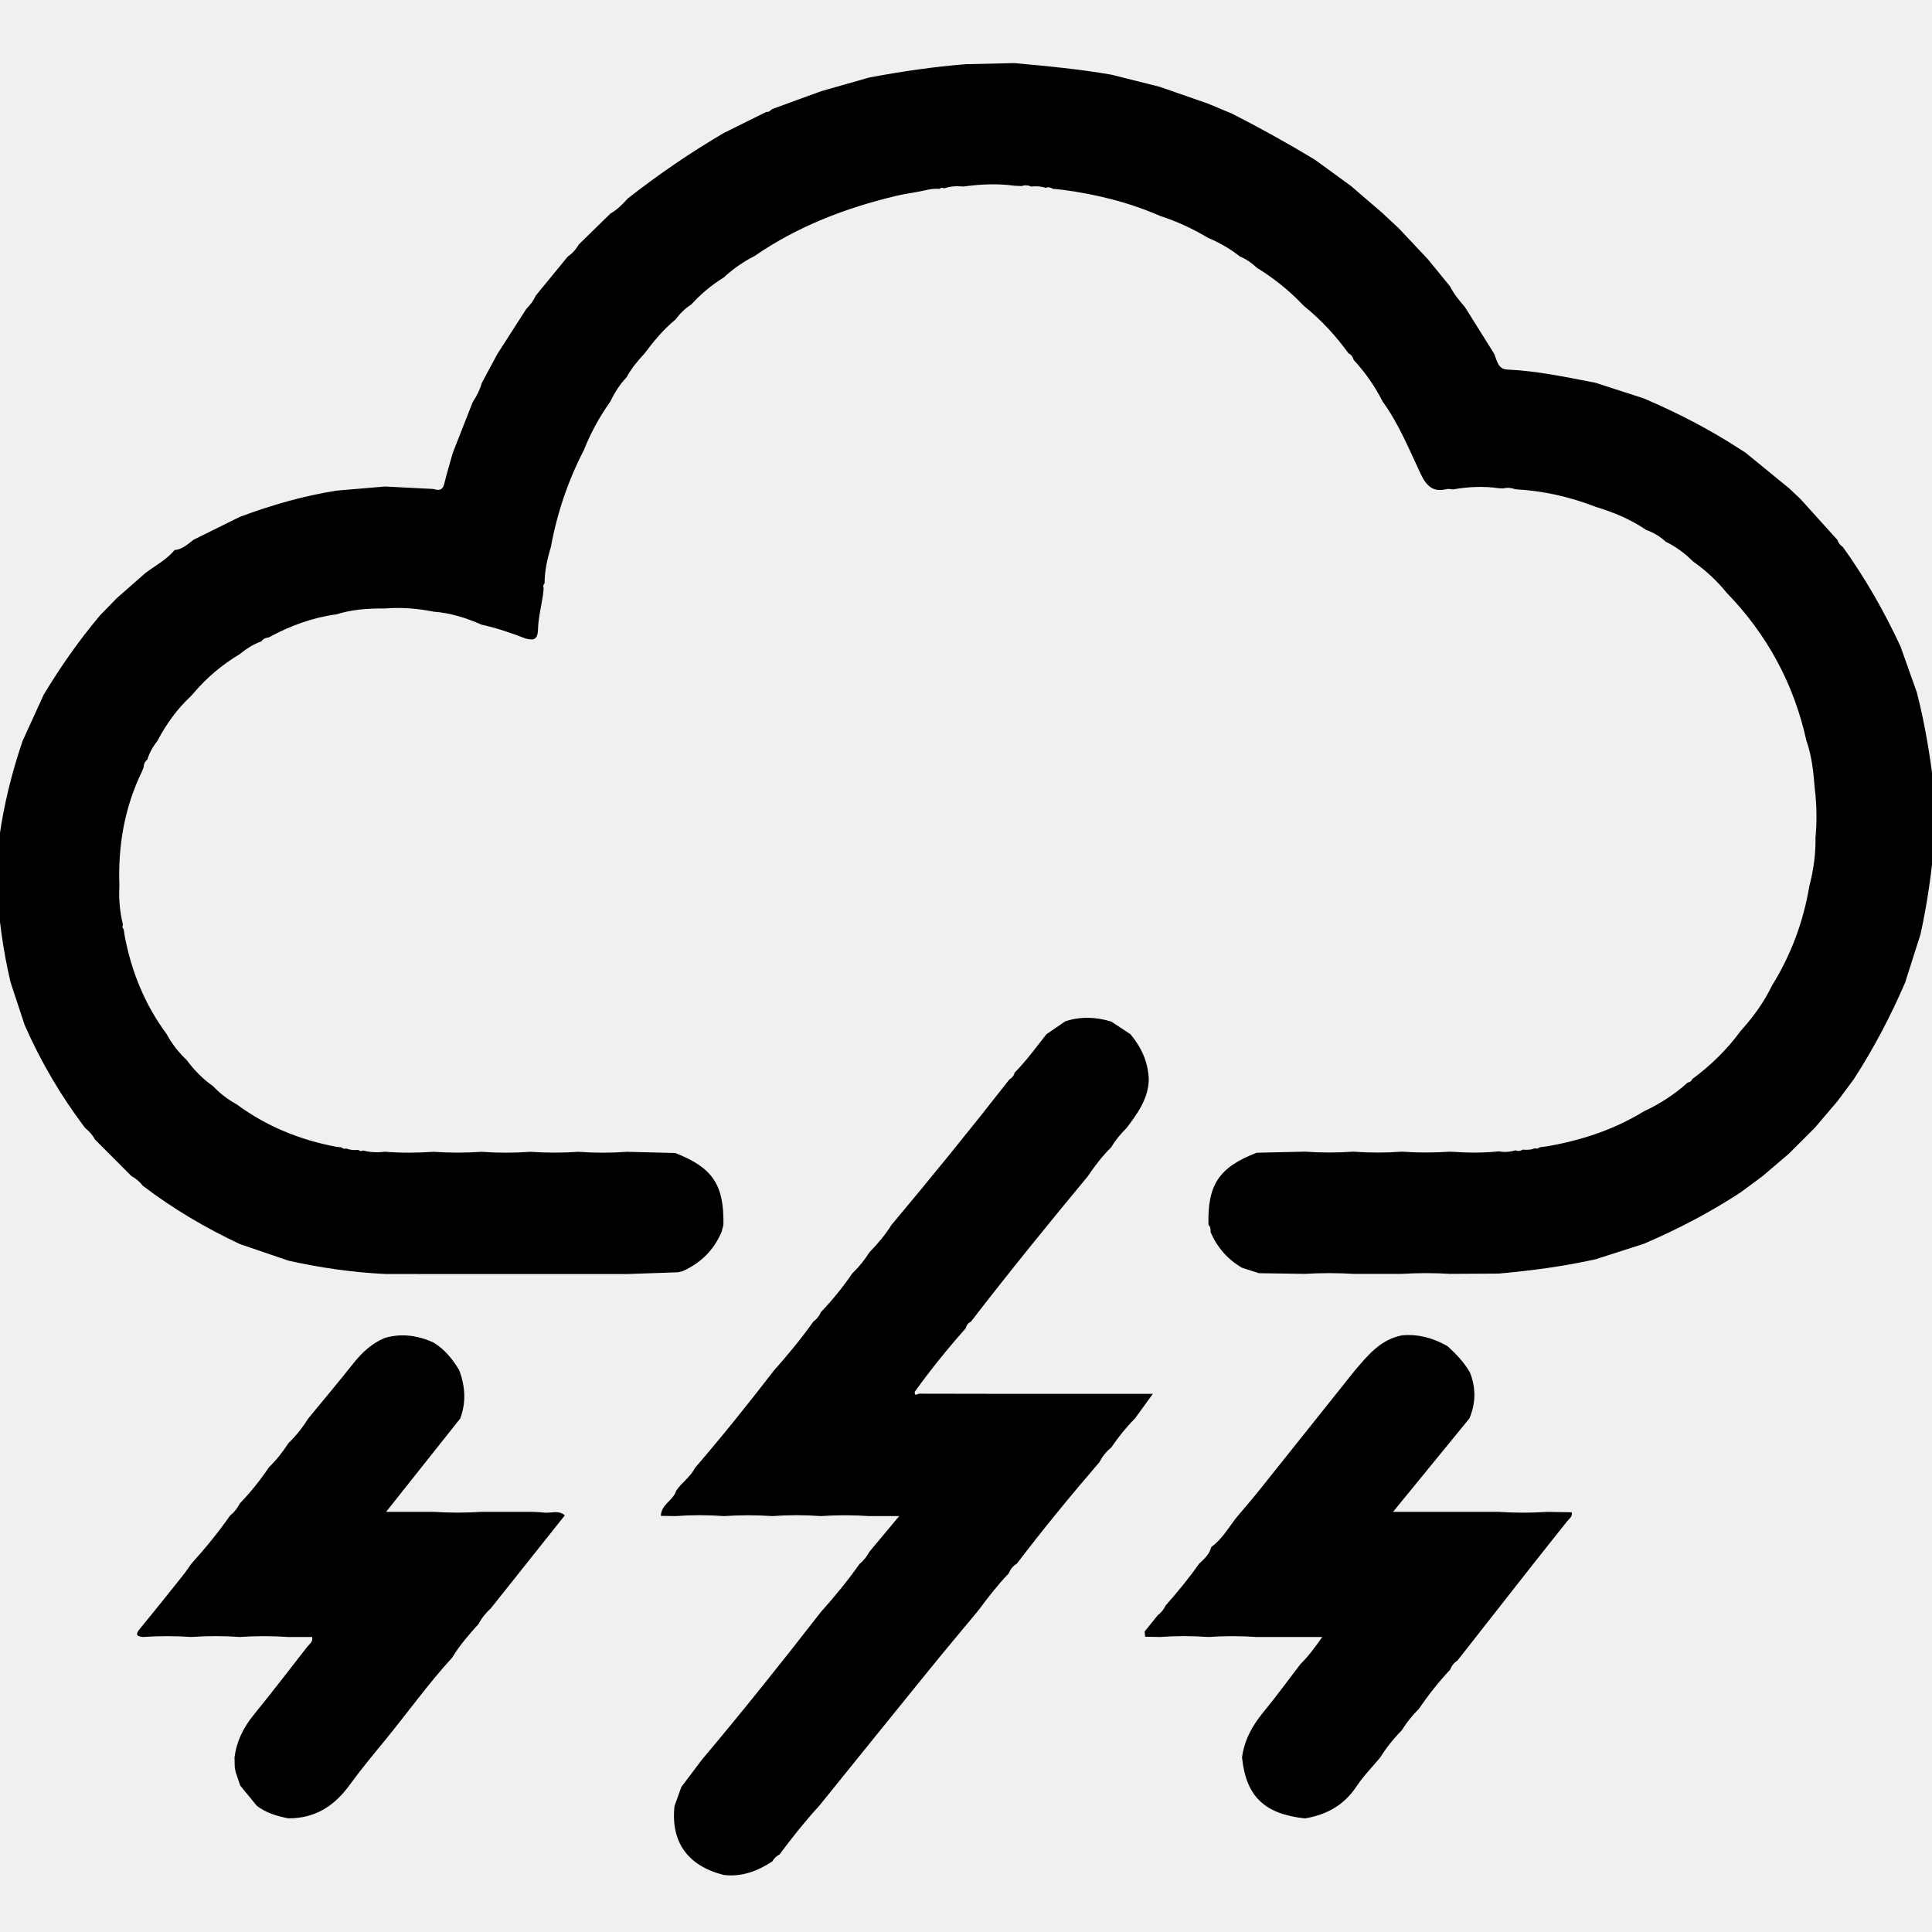
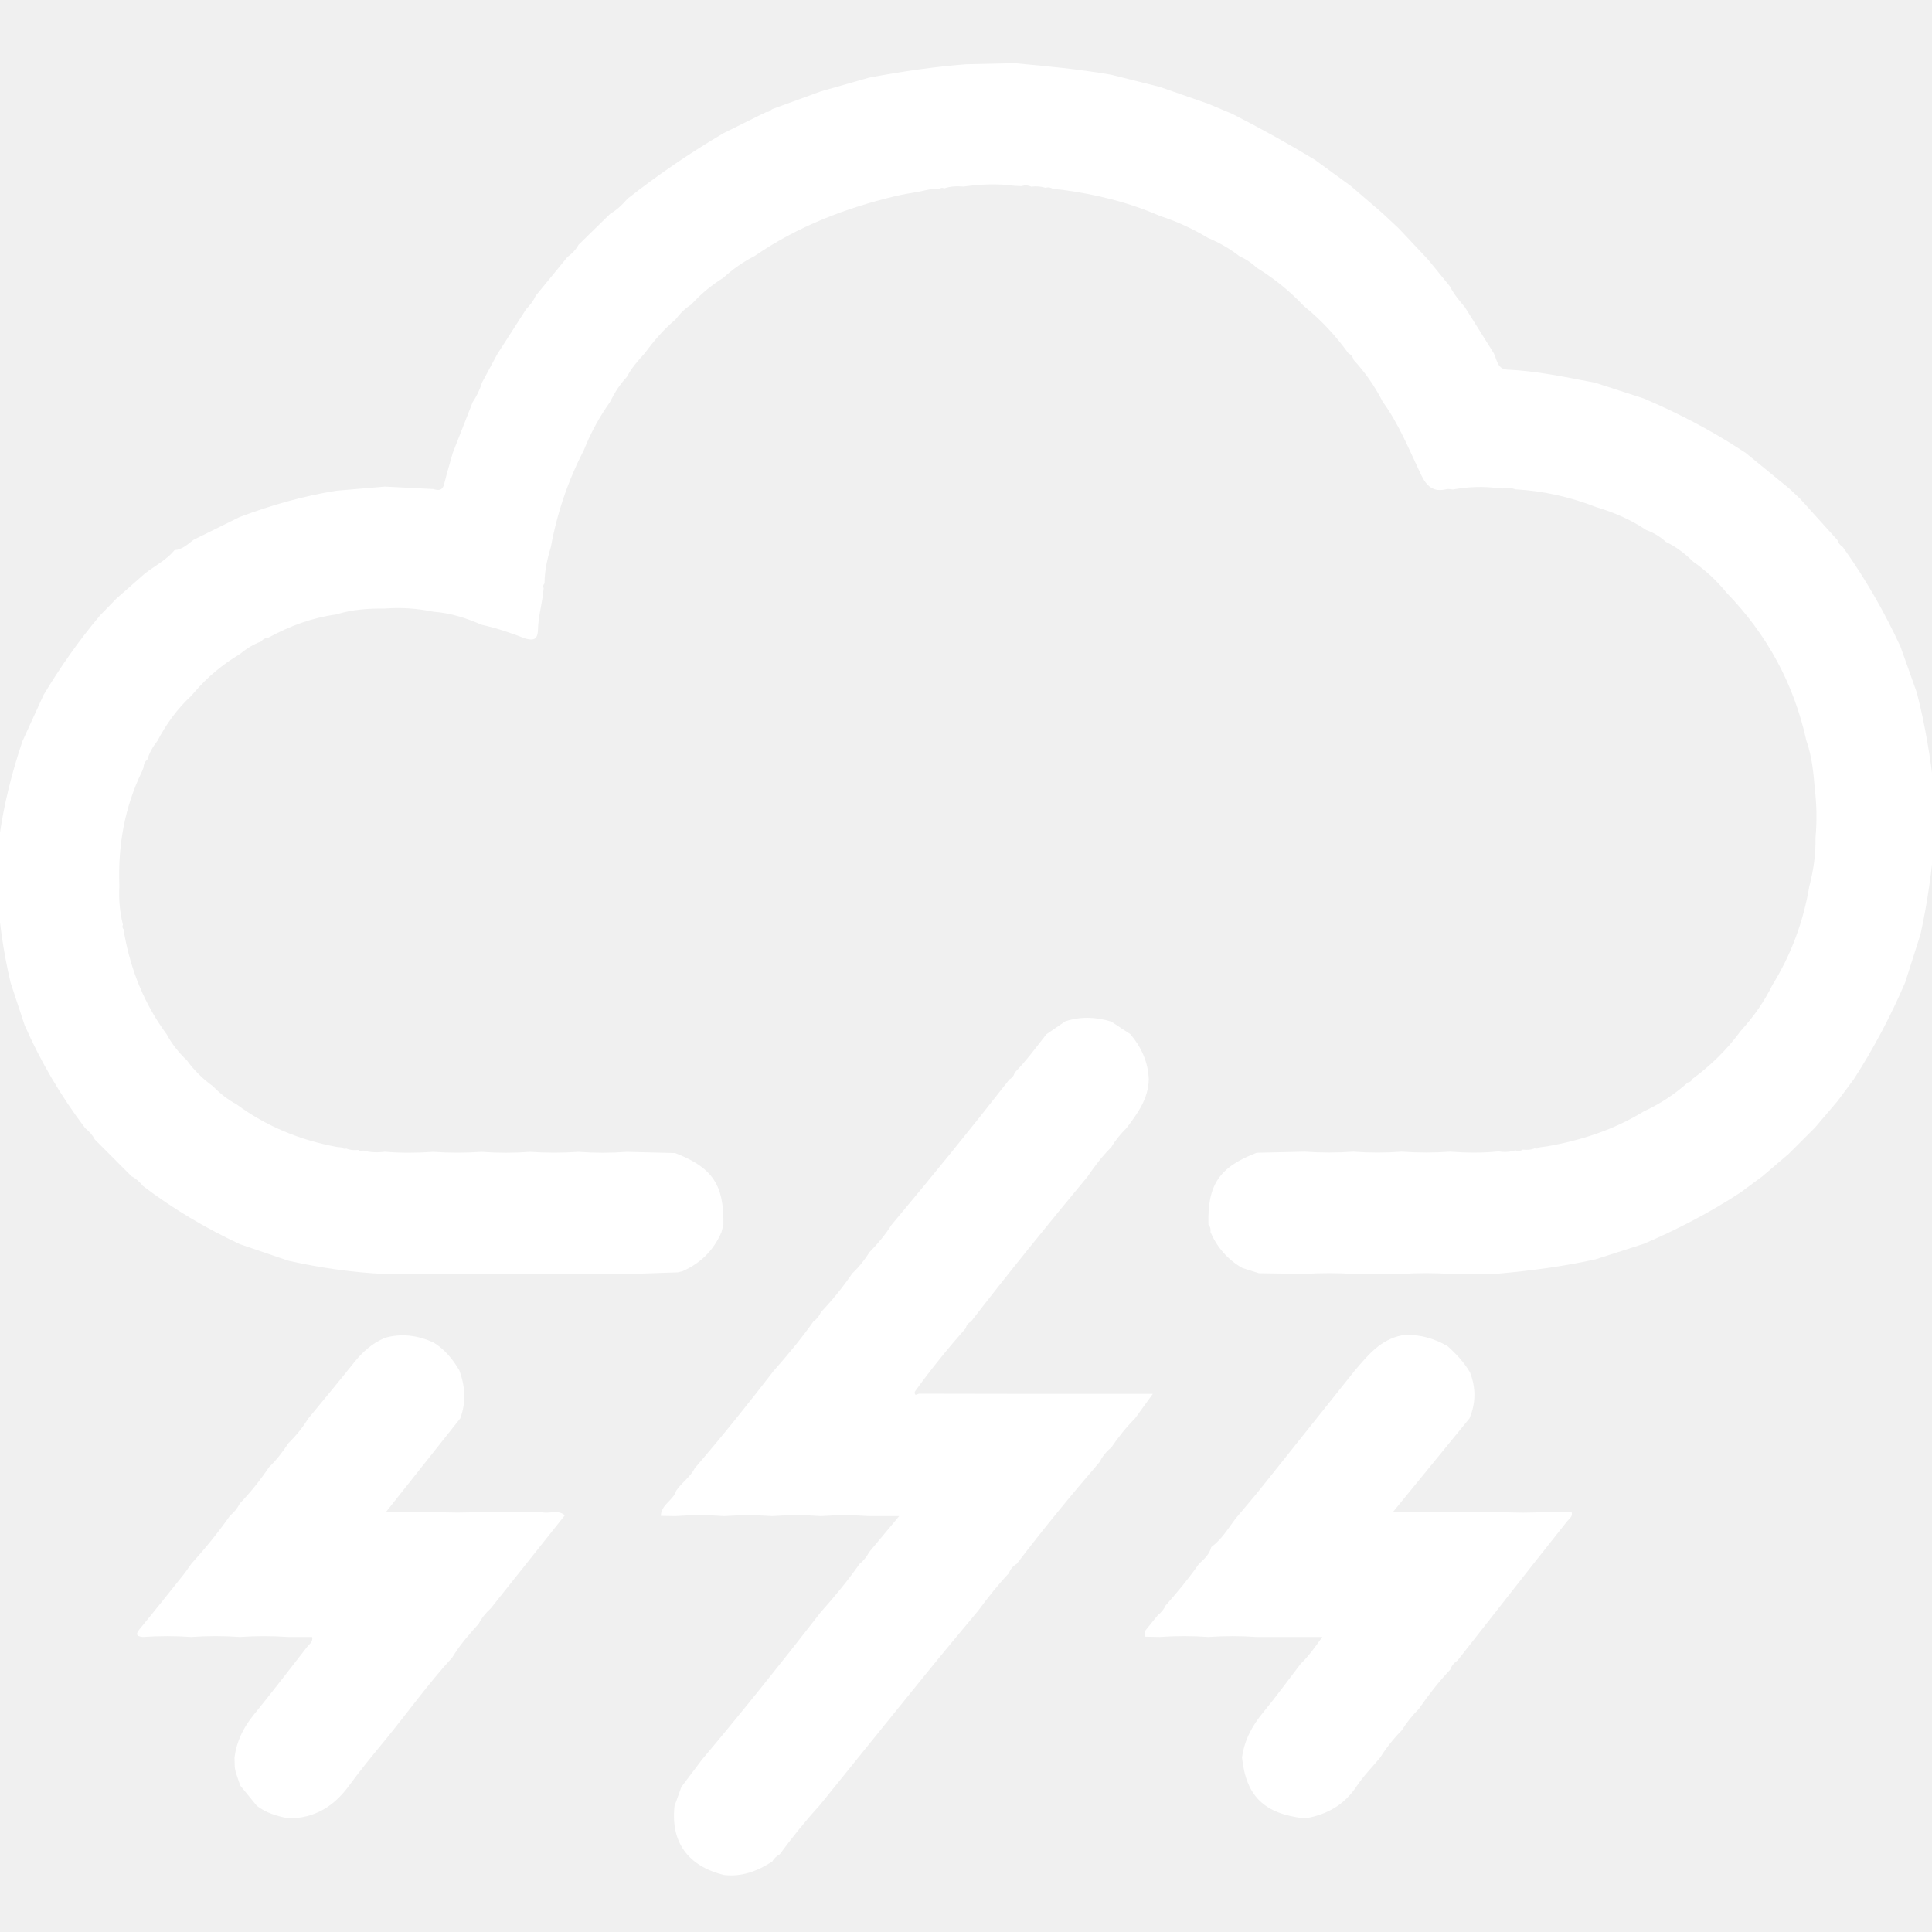
<svg xmlns="http://www.w3.org/2000/svg" version="1.1" id="Layer_1" x="0px" y="0px" width="100px" height="100px" viewBox="0 0 100 100" enable-background="new 0 0 100 100" xml:space="preserve">
  <g>
-     <path d="M100.119,40.969c0.008,0.792,0.016,1.585,0.023,2.377c-0.146,1.687-0.371,3.362-0.738,5.016   c-0.266,0.833-0.53,1.667-0.797,2.5c-0.75,1.74-1.629,3.41-2.656,5c-0.28,0.378-0.561,0.755-0.842,1.132   c-0.389,0.458-0.778,0.915-1.168,1.373c-0.45,0.45-0.9,0.901-1.353,1.352c-0.457,0.39-0.914,0.779-1.371,1.169   c-0.378,0.279-0.756,0.559-1.135,0.838c-1.585,1.037-3.26,1.908-5,2.654c-0.832,0.268-1.665,0.534-2.497,0.801   c-1.654,0.367-3.331,0.588-5.018,0.74c-0.834,0.005-1.668,0.01-2.502,0.014c-0.838-0.051-1.674-0.051-2.512,0   c-0.834,0-1.668,0-2.502,0c-0.836-0.051-1.674-0.051-2.51,0c-0.793-0.012-1.585-0.022-2.377-0.035   c-0.289-0.092-0.578-0.184-0.867-0.275c-0.752-0.436-1.293-1.055-1.639-1.85c0.012-0.141,0-0.273-0.107-0.381   c-0.058-2.074,0.553-2.983,2.496-3.729c0.832-0.02,1.666-0.036,2.498-0.055c0.834,0.058,1.668,0.058,2.502,0   c0.838,0.062,1.674,0.062,2.512,0c0.834,0.058,1.668,0.058,2.5,0c0.838,0.059,1.676,0.074,2.513-0.016   c0.295,0.053,0.584,0.034,0.868-0.055c0.134,0.059,0.259,0.041,0.379-0.035c0.214,0.02,0.425,0.018,0.625-0.072   c0.097,0.045,0.178,0.012,0.254-0.049c0.125-0.016,0.25-0.033,0.374-0.049c1.78-0.309,3.472-0.863,5.02-1.814   c0.829-0.385,1.587-0.877,2.267-1.49c0.106-0.018,0.192-0.063,0.229-0.176c0.957-0.703,1.798-1.524,2.501-2.483   c0.043-0.05,0.085-0.101,0.128-0.149c0.605-0.675,1.116-1.414,1.513-2.229c0.979-1.581,1.612-3.29,1.92-5.122   c0.216-0.826,0.336-1.664,0.32-2.519c0.079-0.838,0.065-1.675-0.035-2.51c-0.07-0.849-0.148-1.697-0.437-2.508   c-0.649-2.948-2.036-5.5-4.138-7.666c-0.497-0.612-1.069-1.145-1.717-1.597c-0.42-0.416-0.885-0.772-1.42-1.029   c-0.297-0.269-0.629-0.478-1.01-0.609c-0.801-0.545-1.682-0.916-2.605-1.193c-1.342-0.522-2.729-0.837-4.168-0.915   c-0.205-0.075-0.412-0.1-0.627-0.045c-0.078-0.003-0.157-0.006-0.237-0.009c-0.798-0.116-1.589-0.077-2.379,0.062   c-0.104-0.007-0.214-0.042-0.31-0.018c-0.712,0.176-1.049-0.15-1.352-0.787c-0.604-1.271-1.13-2.59-1.967-3.74   c-0.402-0.79-0.902-1.511-1.504-2.162c-0.041-0.15-0.119-0.271-0.267-0.338c-0.646-0.898-1.39-1.703-2.247-2.402   c-0.039-0.037-0.08-0.073-0.121-0.11c-0.705-0.745-1.502-1.379-2.375-1.917c-0.261-0.248-0.553-0.448-0.884-0.589   c-0.503-0.398-1.055-0.713-1.646-0.961c-0.783-0.47-1.608-0.85-2.479-1.133c-1.611-0.705-3.302-1.119-5.041-1.352   c-0.166-0.016-0.333-0.033-0.5-0.049c-0.119-0.075-0.242-0.11-0.379-0.052c-0.245-0.085-0.496-0.094-0.751-0.066   c-0.163-0.077-0.331-0.082-0.501-0.027c-0.121-0.005-0.242-0.01-0.363-0.016c-0.881-0.123-1.759-0.081-2.636,0.04   c-0.34-0.03-0.676-0.02-1.001,0.095c-0.091-0.05-0.174-0.033-0.252,0.029c-0.389-0.042-0.754,0.088-1.129,0.152   c-0.366,0.068-0.736,0.119-1.097,0.206c-2.623,0.626-5.109,1.577-7.344,3.119c-0.586,0.296-1.117,0.671-1.601,1.115   c-0.623,0.384-1.178,0.85-1.67,1.391c-0.326,0.205-0.591,0.473-0.819,0.78c-0.617,0.507-1.123,1.115-1.597,1.751   c-0.347,0.378-0.682,0.767-0.923,1.224c-0.359,0.378-0.633,0.813-0.86,1.281c-0.553,0.78-1.009,1.612-1.36,2.502   c-0.823,1.586-1.386,3.261-1.708,5.018c-0.187,0.611-0.324,1.231-0.326,1.875c-0.069,0.076-0.089,0.161-0.046,0.257   c-0.013,0.123-0.026,0.246-0.039,0.368c-0.091,0.591-0.24,1.182-0.256,1.775c-0.015,0.531-0.249,0.564-0.647,0.456   c-0.741-0.288-1.491-0.544-2.269-0.714c-0.796-0.348-1.615-0.612-2.488-0.674c-0.832-0.168-1.67-0.235-2.518-0.165   c-0.852-0.009-1.696,0.047-2.516,0.304c-1.245,0.169-2.401,0.595-3.499,1.195c-0.154,0.017-0.289,0.069-0.381,0.203   c-0.417,0.147-0.782,0.386-1.123,0.663c-0.892,0.534-1.68,1.191-2.355,1.983c-0.058,0.064-0.116,0.129-0.174,0.194   c-0.715,0.664-1.272,1.445-1.725,2.306c-0.23,0.295-0.42,0.611-0.522,0.974c-0.139,0.099-0.186,0.244-0.198,0.405   c-0.024,0.062-0.048,0.125-0.072,0.187c-0.917,1.88-1.258,3.875-1.179,5.953c-0.04,0.675,0.023,1.34,0.184,1.997   c-0.046,0.093-0.023,0.175,0.041,0.25c0.011,0.084,0.022,0.169,0.034,0.253c0.346,1.885,1.044,3.621,2.189,5.167   c0.272,0.506,0.623,0.949,1.04,1.343c0.382,0.524,0.837,0.979,1.366,1.354c0.354,0.371,0.754,0.684,1.207,0.928   c1.55,1.146,3.289,1.852,5.176,2.205c0.083,0.009,0.167,0.019,0.25,0.027c0.076,0.062,0.158,0.096,0.255,0.057   c0.2,0.086,0.408,0.098,0.621,0.074c0.078,0.068,0.163,0.086,0.256,0.033c0.369,0.098,0.743,0.113,1.12,0.062   c0.836,0.072,1.673,0.063,2.51,0.005c0.834,0.057,1.668,0.057,2.502,0c0.836,0.062,1.673,0.062,2.51,0   c0.834,0.057,1.668,0.057,2.502,0c0.837,0.062,1.674,0.062,2.511,0c0.831,0.021,1.662,0.041,2.493,0.062   c1.936,0.75,2.538,1.647,2.497,3.725c-0.034,0.125-0.067,0.25-0.101,0.375c-0.405,0.935-1.078,1.601-2.006,2.013   c-0.083,0.021-0.167,0.041-0.25,0.062c-0.879,0.029-1.758,0.06-2.637,0.09c-0.834,0-1.667,0-2.501,0c-0.837,0-1.674,0-2.511,0   c-0.833,0-1.667,0-2.501,0c-0.837,0-1.674,0-2.511,0c-0.833-0.002-1.667-0.002-2.501-0.004c-1.688-0.08-3.354-0.322-5.001-0.691   c-0.838-0.286-1.676-0.573-2.514-0.859c-1.773-0.832-3.45-1.822-5.011-3.01c-0.163-0.205-0.353-0.381-0.59-0.5   c-0.634-0.637-1.269-1.273-1.903-1.91c-0.119-0.236-0.297-0.421-0.499-0.586c-1.252-1.652-2.294-3.427-3.129-5.324   c-0.243-0.733-0.485-1.47-0.728-2.205c-0.387-1.644-0.624-3.309-0.698-4.996c0.038-0.834,0.075-1.668,0.112-2.503   c0.233-1.707,0.651-3.369,1.202-4.999c0.364-0.798,0.729-1.597,1.093-2.395c0.871-1.445,1.835-2.826,2.924-4.116   c0.282-0.29,0.563-0.58,0.845-0.869c0.494-0.435,0.988-0.87,1.482-1.304c0.514-0.394,1.104-0.691,1.526-1.202   c0.409-0.029,0.682-0.311,0.986-0.535c0.793-0.392,1.586-0.784,2.379-1.177c1.63-0.612,3.296-1.091,5.018-1.364   c0.835-0.071,1.669-0.142,2.504-0.213c0.835,0.042,1.671,0.084,2.506,0.127c0.266,0.082,0.479,0.089,0.564-0.262   c0.132-0.542,0.296-1.077,0.446-1.614c0.343-0.874,0.686-1.748,1.028-2.621c0.207-0.31,0.372-0.64,0.476-0.999   c0.269-0.5,0.537-0.999,0.805-1.498c0.496-0.773,0.992-1.546,1.489-2.319c0.204-0.204,0.376-0.43,0.495-0.695   c0.548-0.669,1.096-1.338,1.644-2.007c0.238-0.168,0.433-0.377,0.575-0.632c0.547-0.535,1.094-1.07,1.641-1.605   c0.351-0.199,0.632-0.479,0.896-0.78c1.585-1.242,3.242-2.376,4.979-3.395c0.735-0.365,1.47-0.729,2.206-1.094   c0.141,0.034,0.205-0.09,0.302-0.146c0.842-0.307,1.685-0.614,2.527-0.921c0.829-0.236,1.657-0.472,2.485-0.708   c1.661-0.311,3.33-0.561,5.016-0.691c0.833-0.019,1.666-0.037,2.499-0.056c1.678,0.152,3.355,0.31,5.018,0.598   c0.836,0.21,1.672,0.42,2.509,0.63c0.834,0.291,1.67,0.581,2.504,0.872c0.418,0.174,0.834,0.349,1.25,0.523   c1.453,0.741,2.877,1.532,4.272,2.375c0.625,0.455,1.25,0.911,1.875,1.366c0.541,0.465,1.082,0.931,1.623,1.396   c0.285,0.268,0.572,0.536,0.859,0.803c0.502,0.534,1.004,1.068,1.507,1.603c0.378,0.462,0.755,0.925,1.132,1.388   c0.203,0.402,0.49,0.744,0.78,1.085c0.497,0.794,0.995,1.589,1.493,2.384c0.164,0.337,0.184,0.817,0.695,0.839   c1.545,0.068,3.047,0.395,4.556,0.682c0.832,0.27,1.663,0.538,2.495,0.807c1.754,0.745,3.439,1.618,5.037,2.659   c0.08,0.052,0.16,0.104,0.242,0.155c0.754,0.617,1.51,1.234,2.265,1.852c0.192,0.182,0.386,0.363,0.577,0.544   c0.639,0.708,1.277,1.416,1.916,2.123c0.046,0.158,0.146,0.274,0.281,0.364c1.16,1.617,2.141,3.337,2.98,5.141   c0.283,0.797,0.566,1.594,0.85,2.391C99.648,37.527,99.926,39.241,100.119,40.969z" />
-     <path d="M37.469,97.049c-1.87-0.464-2.76-1.707-2.556-3.57c0.117-0.33,0.235-0.658,0.353-0.985c0.353-0.47,0.706-0.938,1.059-1.406   c2.107-2.502,4.15-5.058,6.156-7.642c0.714-0.799,1.395-1.625,2.012-2.502c0.213-0.168,0.374-0.381,0.502-0.618   c0.495-0.593,0.99-1.185,1.547-1.853c-0.615,0-1.084,0-1.554,0c-0.833-0.057-1.667-0.057-2.5,0c-0.837-0.062-1.674-0.062-2.511,0   c-0.833-0.057-1.667-0.057-2.501,0c-0.837-0.062-1.674-0.062-2.512,0c-0.252-0.004-0.504-0.008-0.757-0.012   c0.01-0.589,0.642-0.797,0.793-1.301c0.281-0.426,0.736-0.707,0.966-1.174c1.406-1.631,2.753-3.311,4.067-5.016l-0.049-0.037   l0.051,0.034c0.727-0.823,1.43-1.665,2.065-2.562c0.174-0.127,0.305-0.288,0.389-0.487c0.597-0.627,1.142-1.298,1.63-2.015   c0.345-0.323,0.635-0.692,0.888-1.092c0.425-0.431,0.812-0.893,1.133-1.406c2.077-2.477,4.115-4.983,6.103-7.531   c0.14-0.079,0.235-0.189,0.272-0.35c0.604-0.616,1.114-1.312,1.645-1.99c0.326-0.225,0.652-0.447,0.979-0.671   c0.795-0.259,1.588-0.23,2.381,0.014c0.33,0.218,0.658,0.437,0.988,0.651c0.572,0.679,0.922,1.447,0.953,2.346   c-0.025,1.003-0.582,1.761-1.154,2.514c-0.301,0.301-0.572,0.622-0.787,0.991c-0.465,0.459-0.859,0.974-1.224,1.515   c-2.054,2.474-4.079,4.971-6.042,7.516c-0.145,0.068-0.233,0.182-0.265,0.338c-0.936,1.053-1.819,2.146-2.642,3.29   c-0.018,0.282,0.156,0.085,0.246,0.099c1.638,0.002,3.276,0.006,4.914,0.008c0.837,0,1.673,0,2.511,0c0.834,0,1.668,0,2.502,0   c0.676,0,1.351,0,2.151,0c-0.371,0.513-0.646,0.891-0.921,1.269c-0.461,0.461-0.865,0.969-1.23,1.508   c-0.262,0.209-0.463,0.468-0.617,0.763c-1.475,1.713-2.908,3.459-4.278,5.258c-0.196,0.11-0.326,0.276-0.406,0.485   c-0.567,0.597-1.075,1.242-1.562,1.906c-0.887,1.069-1.783,2.135-2.659,3.215c-1.859,2.289-3.708,4.586-5.562,6.879   c0.011,0.011,0.021,0.021,0.032,0.031c-0.01-0.01-0.021-0.021-0.031-0.031c-0.743,0.812-1.431,1.669-2.083,2.554   c-0.16,0.088-0.293,0.201-0.378,0.365C39.213,96.846,38.4,97.158,37.469,97.049z" />
-     <path d="M14.914,94.116c-0.58-0.114-1.141-0.279-1.62-0.646c-0.287-0.351-0.573-0.699-0.86-1.05   c-0.079-0.231-0.158-0.465-0.236-0.696c-0.016-0.084-0.031-0.17-0.047-0.254c-0.004-0.168-0.009-0.335-0.013-0.503   c0.104-0.827,0.452-1.536,0.978-2.186c0.943-1.162,1.858-2.349,2.775-3.529c0.116-0.149,0.325-0.272,0.264-0.522   c-0.42,0-0.831,0-1.242,0c-0.834-0.057-1.668-0.057-2.501,0c-0.837-0.06-1.674-0.06-2.511,0c-0.834-0.058-1.668-0.056-2.502,0   c-0.406-0.035-0.356-0.187-0.142-0.445c0.749-0.908,1.481-1.828,2.215-2.748c0.153-0.191,0.287-0.396,0.43-0.596l0,0   c0.721-0.795,1.397-1.625,2.013-2.504c0.216-0.166,0.377-0.377,0.498-0.619c0.562-0.582,1.063-1.213,1.516-1.883   c0.384-0.369,0.708-0.789,0.998-1.234c0.39-0.381,0.731-0.803,1.019-1.268c0.787-0.957,1.584-1.908,2.355-2.879   c0.447-0.562,0.957-1.029,1.625-1.307c0.869-0.245,1.702-0.127,2.512,0.242c0.583,0.353,0.993,0.865,1.336,1.441   c0.304,0.825,0.364,1.654,0.046,2.492c-1.259,1.586-2.519,3.172-3.834,4.83c0.883,0,1.664,0,2.444,0   c0.838,0.055,1.677,0.055,2.515,0c0.833,0,1.666,0,2.499,0c0.226,0.012,0.455,0.006,0.678,0.037   c0.371,0.053,0.776-0.154,1.113,0.146c-1.276,1.604-2.553,3.207-3.83,4.812c-0.254,0.233-0.472,0.496-0.631,0.806   c-0.497,0.547-0.982,1.104-1.366,1.741c-1.239,1.354-2.305,2.847-3.466,4.265c-0.635,0.772-1.274,1.547-1.863,2.354   C17.288,93.498,16.28,94.129,14.914,94.116z" />
-     <path d="M67.549,94.121c-2.107-0.227-3.051-1.139-3.262-3.154c0.119-0.893,0.523-1.641,1.094-2.332   c0.672-0.814,1.293-1.672,1.938-2.512c0.423-0.408,0.755-0.881,1.123-1.393c-1.211,0-2.308,0-3.402,0   c-0.834-0.057-1.667-0.057-2.501,0c-0.838-0.06-1.675-0.06-2.513,0c-0.252-0.004-0.502-0.008-0.754-0.014   c-0.01-0.09-0.019-0.18-0.026-0.27c0.228-0.279,0.45-0.561,0.678-0.84c0.179-0.137,0.316-0.306,0.412-0.51   c0.608-0.688,1.196-1.395,1.72-2.15c0.266-0.249,0.547-0.489,0.637-0.868c0.535-0.39,0.865-0.953,1.254-1.47   c0.427-0.51,0.863-1.012,1.279-1.531c1.629-2.036,3.254-4.076,4.879-6.114l0.002-0.004c0.682-0.798,1.34-1.625,2.457-1.841   c0.848-0.079,1.625,0.138,2.354,0.556c0.449,0.402,0.86,0.837,1.166,1.361c0.313,0.799,0.308,1.592-0.028,2.383   c-1.3,1.59-2.599,3.181-3.953,4.836c1.096,0,2.031,0,2.969,0c0.832,0,1.666,0,2.498,0c0.84,0.056,1.678,0.056,2.516,0   c0.421,0.007,0.842,0.015,1.262,0.021c0.062,0.229-0.132,0.334-0.238,0.471c-0.604,0.77-1.221,1.529-1.824,2.299   c-1.285,1.633-2.565,3.271-3.85,4.906c-0.179,0.115-0.304,0.275-0.379,0.475c-0.6,0.631-1.129,1.318-1.623,2.032   c-0.338,0.333-0.631,0.703-0.881,1.106c-0.426,0.426-0.795,0.895-1.113,1.403c-0.412,0.496-0.871,0.959-1.225,1.494   C69.568,93.438,68.662,93.932,67.549,94.121z" />
+     <path fill="#FFFFFF" d="M100.119,40.969c0.008,0.792,0.016,1.585,0.023,2.377c-0.146,1.687-0.371,3.362-0.738,5.016   c-0.266,0.833-0.53,1.667-0.797,2.5c-0.75,1.74-1.629,3.41-2.656,5c-0.28,0.379-0.561,0.756-0.842,1.133   c-0.389,0.458-0.778,0.915-1.168,1.373c-0.45,0.449-0.9,0.9-1.354,1.352c-0.457,0.391-0.914,0.779-1.371,1.17   c-0.378,0.278-0.756,0.559-1.135,0.838c-1.585,1.037-3.26,1.907-5,2.653c-0.832,0.269-1.665,0.534-2.497,0.802   c-1.653,0.366-3.331,0.588-5.019,0.739c-0.834,0.005-1.668,0.011-2.502,0.015c-0.838-0.052-1.674-0.052-2.512,0   c-0.834,0-1.668,0-2.502,0c-0.836-0.052-1.674-0.052-2.51,0c-0.793-0.013-1.585-0.022-2.377-0.035   c-0.289-0.092-0.578-0.185-0.867-0.275c-0.752-0.436-1.293-1.055-1.639-1.85c0.012-0.142,0-0.273-0.107-0.381   c-0.058-2.074,0.553-2.983,2.496-3.729c0.832-0.021,1.666-0.036,2.498-0.056c0.834,0.059,1.668,0.059,2.502,0   c0.838,0.062,1.674,0.062,2.512,0c0.834,0.059,1.668,0.059,2.5,0c0.838,0.06,1.676,0.074,2.514-0.016   c0.295,0.053,0.584,0.034,0.867-0.055c0.135,0.059,0.26,0.041,0.379-0.035c0.215,0.02,0.426,0.018,0.625-0.072   c0.098,0.045,0.179,0.012,0.255-0.049c0.125-0.016,0.25-0.033,0.374-0.049c1.779-0.309,3.472-0.863,5.02-1.814   c0.829-0.385,1.588-0.877,2.268-1.49c0.105-0.018,0.191-0.062,0.229-0.176c0.957-0.703,1.798-1.523,2.501-2.482   c0.043-0.051,0.085-0.102,0.128-0.148c0.605-0.676,1.116-1.414,1.514-2.229c0.979-1.581,1.611-3.29,1.92-5.122   c0.216-0.826,0.336-1.664,0.32-2.519c0.078-0.838,0.064-1.675-0.035-2.51c-0.07-0.849-0.148-1.697-0.438-2.508   c-0.648-2.948-2.036-5.5-4.139-7.666c-0.496-0.612-1.068-1.145-1.717-1.597c-0.42-0.416-0.885-0.772-1.42-1.029   c-0.297-0.269-0.629-0.478-1.01-0.609c-0.801-0.545-1.682-0.916-2.605-1.193c-1.342-0.522-2.729-0.837-4.168-0.915   c-0.205-0.075-0.412-0.1-0.627-0.045c-0.078-0.003-0.156-0.006-0.236-0.009c-0.799-0.116-1.59-0.077-2.379,0.062   c-0.104-0.007-0.215-0.042-0.311-0.018c-0.712,0.176-1.049-0.15-1.352-0.787c-0.604-1.271-1.131-2.59-1.967-3.74   c-0.402-0.79-0.902-1.511-1.504-2.162c-0.041-0.15-0.119-0.271-0.268-0.338c-0.646-0.898-1.39-1.703-2.247-2.402   c-0.039-0.037-0.079-0.073-0.12-0.11c-0.705-0.745-1.503-1.379-2.375-1.917c-0.262-0.248-0.554-0.448-0.885-0.589   c-0.503-0.398-1.055-0.713-1.646-0.961c-0.782-0.47-1.607-0.85-2.479-1.133c-1.611-0.705-3.302-1.119-5.041-1.352   c-0.166-0.016-0.333-0.033-0.5-0.049c-0.119-0.075-0.242-0.11-0.379-0.052c-0.245-0.085-0.496-0.094-0.751-0.066   c-0.163-0.077-0.331-0.082-0.501-0.027c-0.121-0.005-0.242-0.01-0.363-0.016c-0.881-0.123-1.759-0.081-2.636,0.04   c-0.34-0.03-0.676-0.02-1.001,0.095c-0.091-0.05-0.174-0.033-0.252,0.029c-0.389-0.042-0.754,0.088-1.129,0.152   c-0.366,0.068-0.736,0.119-1.097,0.206c-2.623,0.626-5.109,1.577-7.344,3.119c-0.586,0.296-1.117,0.671-1.601,1.115   c-0.623,0.384-1.178,0.85-1.67,1.391c-0.326,0.205-0.591,0.473-0.819,0.78c-0.617,0.507-1.123,1.115-1.597,1.751   c-0.347,0.378-0.682,0.767-0.923,1.224c-0.359,0.378-0.633,0.813-0.86,1.281c-0.553,0.78-1.009,1.612-1.36,2.502   c-0.823,1.586-1.386,3.261-1.708,5.018c-0.187,0.611-0.324,1.231-0.326,1.875c-0.069,0.076-0.089,0.161-0.046,0.257   c-0.013,0.123-0.026,0.246-0.039,0.368c-0.091,0.591-0.24,1.182-0.256,1.775c-0.015,0.531-0.249,0.564-0.647,0.456   c-0.741-0.288-1.491-0.544-2.269-0.714c-0.796-0.348-1.615-0.612-2.488-0.674c-0.832-0.168-1.67-0.235-2.518-0.165   c-0.852-0.009-1.696,0.047-2.516,0.304c-1.245,0.169-2.401,0.595-3.499,1.195c-0.154,0.017-0.289,0.069-0.381,0.203   c-0.417,0.147-0.782,0.386-1.123,0.663c-0.892,0.534-1.68,1.191-2.355,1.983c-0.058,0.064-0.116,0.129-0.174,0.194   c-0.715,0.664-1.272,1.445-1.725,2.306c-0.23,0.295-0.42,0.611-0.522,0.974c-0.139,0.099-0.186,0.244-0.198,0.405   c-0.024,0.062-0.048,0.125-0.072,0.187c-0.917,1.88-1.258,3.875-1.179,5.953c-0.04,0.675,0.023,1.34,0.184,1.997   c-0.046,0.093-0.023,0.175,0.041,0.25c0.011,0.084,0.022,0.169,0.034,0.253c0.346,1.885,1.044,3.621,2.189,5.167   c0.272,0.506,0.623,0.949,1.04,1.343c0.382,0.524,0.837,0.979,1.366,1.354c0.354,0.371,0.754,0.684,1.207,0.928   c1.55,1.146,3.289,1.852,5.176,2.205c0.083,0.009,0.167,0.019,0.25,0.026c0.076,0.062,0.158,0.097,0.255,0.058   c0.2,0.086,0.408,0.098,0.621,0.074c0.078,0.067,0.163,0.086,0.256,0.032c0.369,0.099,0.743,0.113,1.12,0.062   c0.836,0.072,1.673,0.063,2.51,0.006c0.834,0.057,1.668,0.057,2.502,0c0.836,0.062,1.673,0.062,2.51,0   c0.834,0.057,1.668,0.057,2.502,0c0.837,0.062,1.674,0.062,2.511,0c0.831,0.021,1.662,0.041,2.493,0.062   c1.936,0.75,2.538,1.646,2.497,3.725c-0.034,0.125-0.067,0.25-0.101,0.375c-0.405,0.935-1.078,1.601-2.006,2.013   c-0.083,0.021-0.167,0.041-0.25,0.062c-0.879,0.029-1.758,0.061-2.637,0.09c-0.834,0-1.667,0-2.501,0c-0.837,0-1.674,0-2.511,0   c-0.833,0-1.667,0-2.501,0c-0.837,0-1.674,0-2.511,0c-0.833-0.002-1.667-0.002-2.501-0.004c-1.688-0.08-3.354-0.321-5.001-0.69   c-0.838-0.286-1.676-0.573-2.514-0.858c-1.773-0.832-3.45-1.822-5.011-3.011c-0.163-0.205-0.353-0.381-0.59-0.5   c-0.634-0.637-1.269-1.272-1.903-1.909c-0.119-0.236-0.297-0.422-0.499-0.587c-1.252-1.651-2.294-3.427-3.129-5.323   c-0.243-0.733-0.485-1.471-0.728-2.205c-0.387-1.645-0.624-3.31-0.698-4.997c0.038-0.834,0.075-1.668,0.112-2.503   c0.233-1.707,0.651-3.369,1.202-4.999c0.364-0.798,0.729-1.597,1.093-2.395c0.871-1.445,1.835-2.826,2.924-4.116   c0.282-0.29,0.563-0.58,0.845-0.869c0.494-0.435,0.988-0.87,1.482-1.304c0.514-0.394,1.104-0.691,1.526-1.202   c0.409-0.029,0.682-0.311,0.986-0.535c0.793-0.392,1.586-0.784,2.379-1.177c1.63-0.612,3.296-1.091,5.018-1.364   c0.835-0.071,1.669-0.142,2.504-0.213c0.835,0.042,1.671,0.084,2.506,0.127c0.266,0.082,0.479,0.089,0.564-0.262   c0.132-0.542,0.296-1.077,0.446-1.614c0.343-0.874,0.686-1.748,1.028-2.621c0.207-0.31,0.372-0.64,0.476-0.999   c0.269-0.5,0.537-0.999,0.805-1.498c0.496-0.773,0.992-1.546,1.489-2.319c0.204-0.204,0.376-0.43,0.495-0.695   c0.548-0.669,1.096-1.338,1.644-2.007c0.238-0.168,0.433-0.377,0.575-0.632c0.547-0.535,1.094-1.07,1.641-1.605   c0.351-0.199,0.632-0.479,0.896-0.78c1.585-1.242,3.242-2.376,4.979-3.395c0.735-0.365,1.47-0.729,2.206-1.094   c0.141,0.034,0.205-0.09,0.302-0.146c0.842-0.307,1.685-0.614,2.527-0.921c0.829-0.236,1.657-0.472,2.485-0.708   c1.661-0.311,3.33-0.561,5.016-0.691c0.833-0.019,1.666-0.037,2.499-0.056c1.678,0.152,3.355,0.31,5.018,0.598   c0.836,0.21,1.672,0.42,2.51,0.63c0.834,0.291,1.67,0.581,2.504,0.872c0.418,0.174,0.834,0.349,1.25,0.523   c1.453,0.741,2.877,1.532,4.271,2.375c0.625,0.455,1.25,0.911,1.875,1.366c0.541,0.465,1.082,0.931,1.623,1.396   c0.285,0.268,0.572,0.536,0.859,0.803c0.502,0.534,1.004,1.068,1.507,1.603c0.378,0.462,0.755,0.925,1.132,1.388   c0.203,0.402,0.49,0.744,0.78,1.085c0.497,0.794,0.995,1.589,1.493,2.384c0.164,0.337,0.184,0.817,0.695,0.839   c1.545,0.068,3.047,0.395,4.556,0.682c0.832,0.27,1.663,0.538,2.495,0.807c1.754,0.745,3.438,1.618,5.037,2.659   c0.08,0.052,0.16,0.104,0.242,0.155c0.754,0.617,1.51,1.234,2.265,1.852c0.192,0.182,0.386,0.363,0.577,0.544   c0.639,0.708,1.276,1.416,1.916,2.123c0.045,0.158,0.146,0.274,0.281,0.364c1.159,1.617,2.141,3.337,2.979,5.141   c0.282,0.797,0.565,1.594,0.85,2.391C99.648,37.527,99.926,39.241,100.119,40.969z" />
+     <path fill="#FFFFFF" d="M37.469,97.049c-1.87-0.464-2.76-1.707-2.556-3.57c0.117-0.33,0.235-0.658,0.353-0.984   c0.353-0.471,0.706-0.938,1.059-1.406c2.107-2.502,4.15-5.059,6.156-7.643c0.714-0.799,1.395-1.625,2.012-2.502   c0.213-0.168,0.374-0.381,0.502-0.617c0.495-0.594,0.99-1.186,1.547-1.854c-0.615,0-1.084,0-1.554,0   c-0.833-0.057-1.667-0.057-2.5,0c-0.837-0.062-1.674-0.062-2.511,0c-0.833-0.057-1.667-0.057-2.501,0   c-0.837-0.062-1.674-0.062-2.512,0c-0.252-0.004-0.504-0.008-0.757-0.012c0.01-0.589,0.642-0.797,0.793-1.301   c0.281-0.426,0.736-0.707,0.966-1.174c1.406-1.631,2.753-3.312,4.067-5.016l-0.049-0.037l0.051,0.033   c0.727-0.822,1.43-1.665,2.065-2.562c0.174-0.127,0.305-0.287,0.389-0.486c0.597-0.627,1.142-1.298,1.63-2.016   c0.345-0.322,0.635-0.691,0.888-1.092c0.425-0.431,0.812-0.893,1.133-1.406c2.077-2.477,4.115-4.982,6.103-7.53   c0.14-0.079,0.235-0.188,0.272-0.351c0.604-0.615,1.113-1.312,1.645-1.989c0.326-0.226,0.652-0.447,0.979-0.671   c0.795-0.26,1.588-0.23,2.381,0.014c0.33,0.219,0.658,0.438,0.988,0.65c0.572,0.68,0.922,1.447,0.953,2.347   c-0.025,1.003-0.582,1.761-1.154,2.515c-0.301,0.301-0.572,0.621-0.787,0.99c-0.465,0.459-0.858,0.975-1.224,1.516   c-2.054,2.474-4.079,4.971-6.042,7.516c-0.145,0.068-0.233,0.182-0.265,0.338c-0.936,1.053-1.819,2.146-2.642,3.29   c-0.018,0.282,0.156,0.085,0.246,0.099c1.638,0.002,3.276,0.006,4.914,0.008c0.837,0,1.673,0,2.511,0c0.834,0,1.668,0,2.502,0   c0.676,0,1.352,0,2.151,0c-0.371,0.514-0.646,0.892-0.921,1.27c-0.461,0.461-0.865,0.969-1.23,1.508   c-0.262,0.209-0.463,0.469-0.617,0.764c-1.475,1.713-2.907,3.459-4.277,5.258c-0.195,0.109-0.326,0.275-0.406,0.484   c-0.566,0.598-1.074,1.242-1.562,1.906c-0.887,1.068-1.783,2.135-2.659,3.215c-1.859,2.289-3.708,4.586-5.562,6.879   c0.011,0.012,0.021,0.021,0.032,0.031c-0.01-0.01-0.021-0.021-0.031-0.031c-0.743,0.812-1.431,1.67-2.083,2.555   c-0.16,0.088-0.293,0.201-0.378,0.365C39.213,96.846,38.4,97.158,37.469,97.049z" />
+     <path fill="#FFFFFF" d="M14.914,94.116c-0.58-0.114-1.141-0.279-1.62-0.646c-0.287-0.352-0.573-0.699-0.86-1.051   c-0.079-0.23-0.158-0.465-0.236-0.695c-0.016-0.084-0.031-0.17-0.047-0.254c-0.004-0.169-0.009-0.336-0.013-0.504   c0.104-0.826,0.452-1.535,0.978-2.186c0.943-1.162,1.858-2.35,2.775-3.529c0.116-0.148,0.325-0.271,0.264-0.521   c-0.42,0-0.831,0-1.242,0c-0.834-0.058-1.668-0.058-2.501,0c-0.837-0.061-1.674-0.061-2.511,0c-0.834-0.059-1.668-0.057-2.502,0   c-0.406-0.035-0.356-0.188-0.142-0.445c0.749-0.908,1.481-1.828,2.215-2.748c0.153-0.191,0.287-0.396,0.43-0.596l0,0   c0.721-0.795,1.397-1.625,2.013-2.504c0.216-0.166,0.377-0.377,0.498-0.619c0.562-0.582,1.063-1.213,1.516-1.883   c0.384-0.369,0.708-0.789,0.998-1.234c0.39-0.381,0.731-0.803,1.019-1.268c0.787-0.957,1.584-1.908,2.355-2.879   c0.447-0.562,0.957-1.029,1.625-1.308c0.869-0.245,1.702-0.127,2.512,0.241c0.583,0.354,0.993,0.865,1.336,1.441   c0.304,0.825,0.364,1.654,0.046,2.492c-1.259,1.586-2.519,3.172-3.834,4.83c0.883,0,1.664,0,2.444,0   c0.838,0.055,1.677,0.055,2.515,0c0.833,0,1.666,0,2.499,0c0.226,0.012,0.455,0.006,0.678,0.037   c0.371,0.053,0.776-0.154,1.113,0.146c-1.276,1.604-2.553,3.207-3.83,4.812c-0.254,0.233-0.472,0.496-0.631,0.806   c-0.497,0.547-0.982,1.104-1.366,1.741c-1.239,1.354-2.305,2.847-3.466,4.265c-0.635,0.772-1.274,1.547-1.863,2.354   C17.288,93.498,16.28,94.129,14.914,94.116z" />
+     <path fill="#FFFFFF" d="M67.549,94.121c-2.107-0.227-3.051-1.139-3.262-3.154c0.119-0.893,0.523-1.641,1.094-2.332   c0.672-0.814,1.293-1.672,1.938-2.512c0.424-0.408,0.756-0.881,1.123-1.393c-1.211,0-2.308,0-3.401,0   c-0.834-0.058-1.667-0.058-2.501,0c-0.838-0.061-1.675-0.061-2.514,0c-0.252-0.004-0.502-0.008-0.754-0.015   c-0.01-0.09-0.019-0.18-0.025-0.271c0.229-0.278,0.449-0.561,0.678-0.84c0.18-0.137,0.316-0.306,0.412-0.51   c0.607-0.688,1.196-1.395,1.721-2.15c0.266-0.248,0.547-0.488,0.637-0.867c0.535-0.391,0.865-0.953,1.254-1.471   c0.427-0.51,0.863-1.012,1.279-1.53c1.629-2.036,3.254-4.076,4.879-6.114l0.002-0.004c0.682-0.798,1.34-1.625,2.457-1.841   c0.848-0.079,1.625,0.138,2.354,0.556c0.449,0.402,0.859,0.838,1.166,1.361c0.312,0.799,0.309,1.592-0.027,2.383   c-1.301,1.59-2.6,3.182-3.953,4.836c1.096,0,2.03,0,2.969,0c0.832,0,1.666,0,2.498,0c0.84,0.057,1.678,0.057,2.516,0   c0.421,0.008,0.842,0.016,1.262,0.021c0.062,0.229-0.132,0.334-0.238,0.471c-0.604,0.77-1.221,1.529-1.823,2.299   c-1.285,1.633-2.565,3.271-3.851,4.906c-0.179,0.115-0.304,0.275-0.379,0.475c-0.6,0.631-1.129,1.318-1.623,2.032   c-0.338,0.333-0.631,0.703-0.881,1.106c-0.426,0.426-0.795,0.895-1.113,1.402c-0.412,0.496-0.871,0.959-1.225,1.494   C69.568,93.438,68.662,93.932,67.549,94.121z" />
  </g>
</svg>
